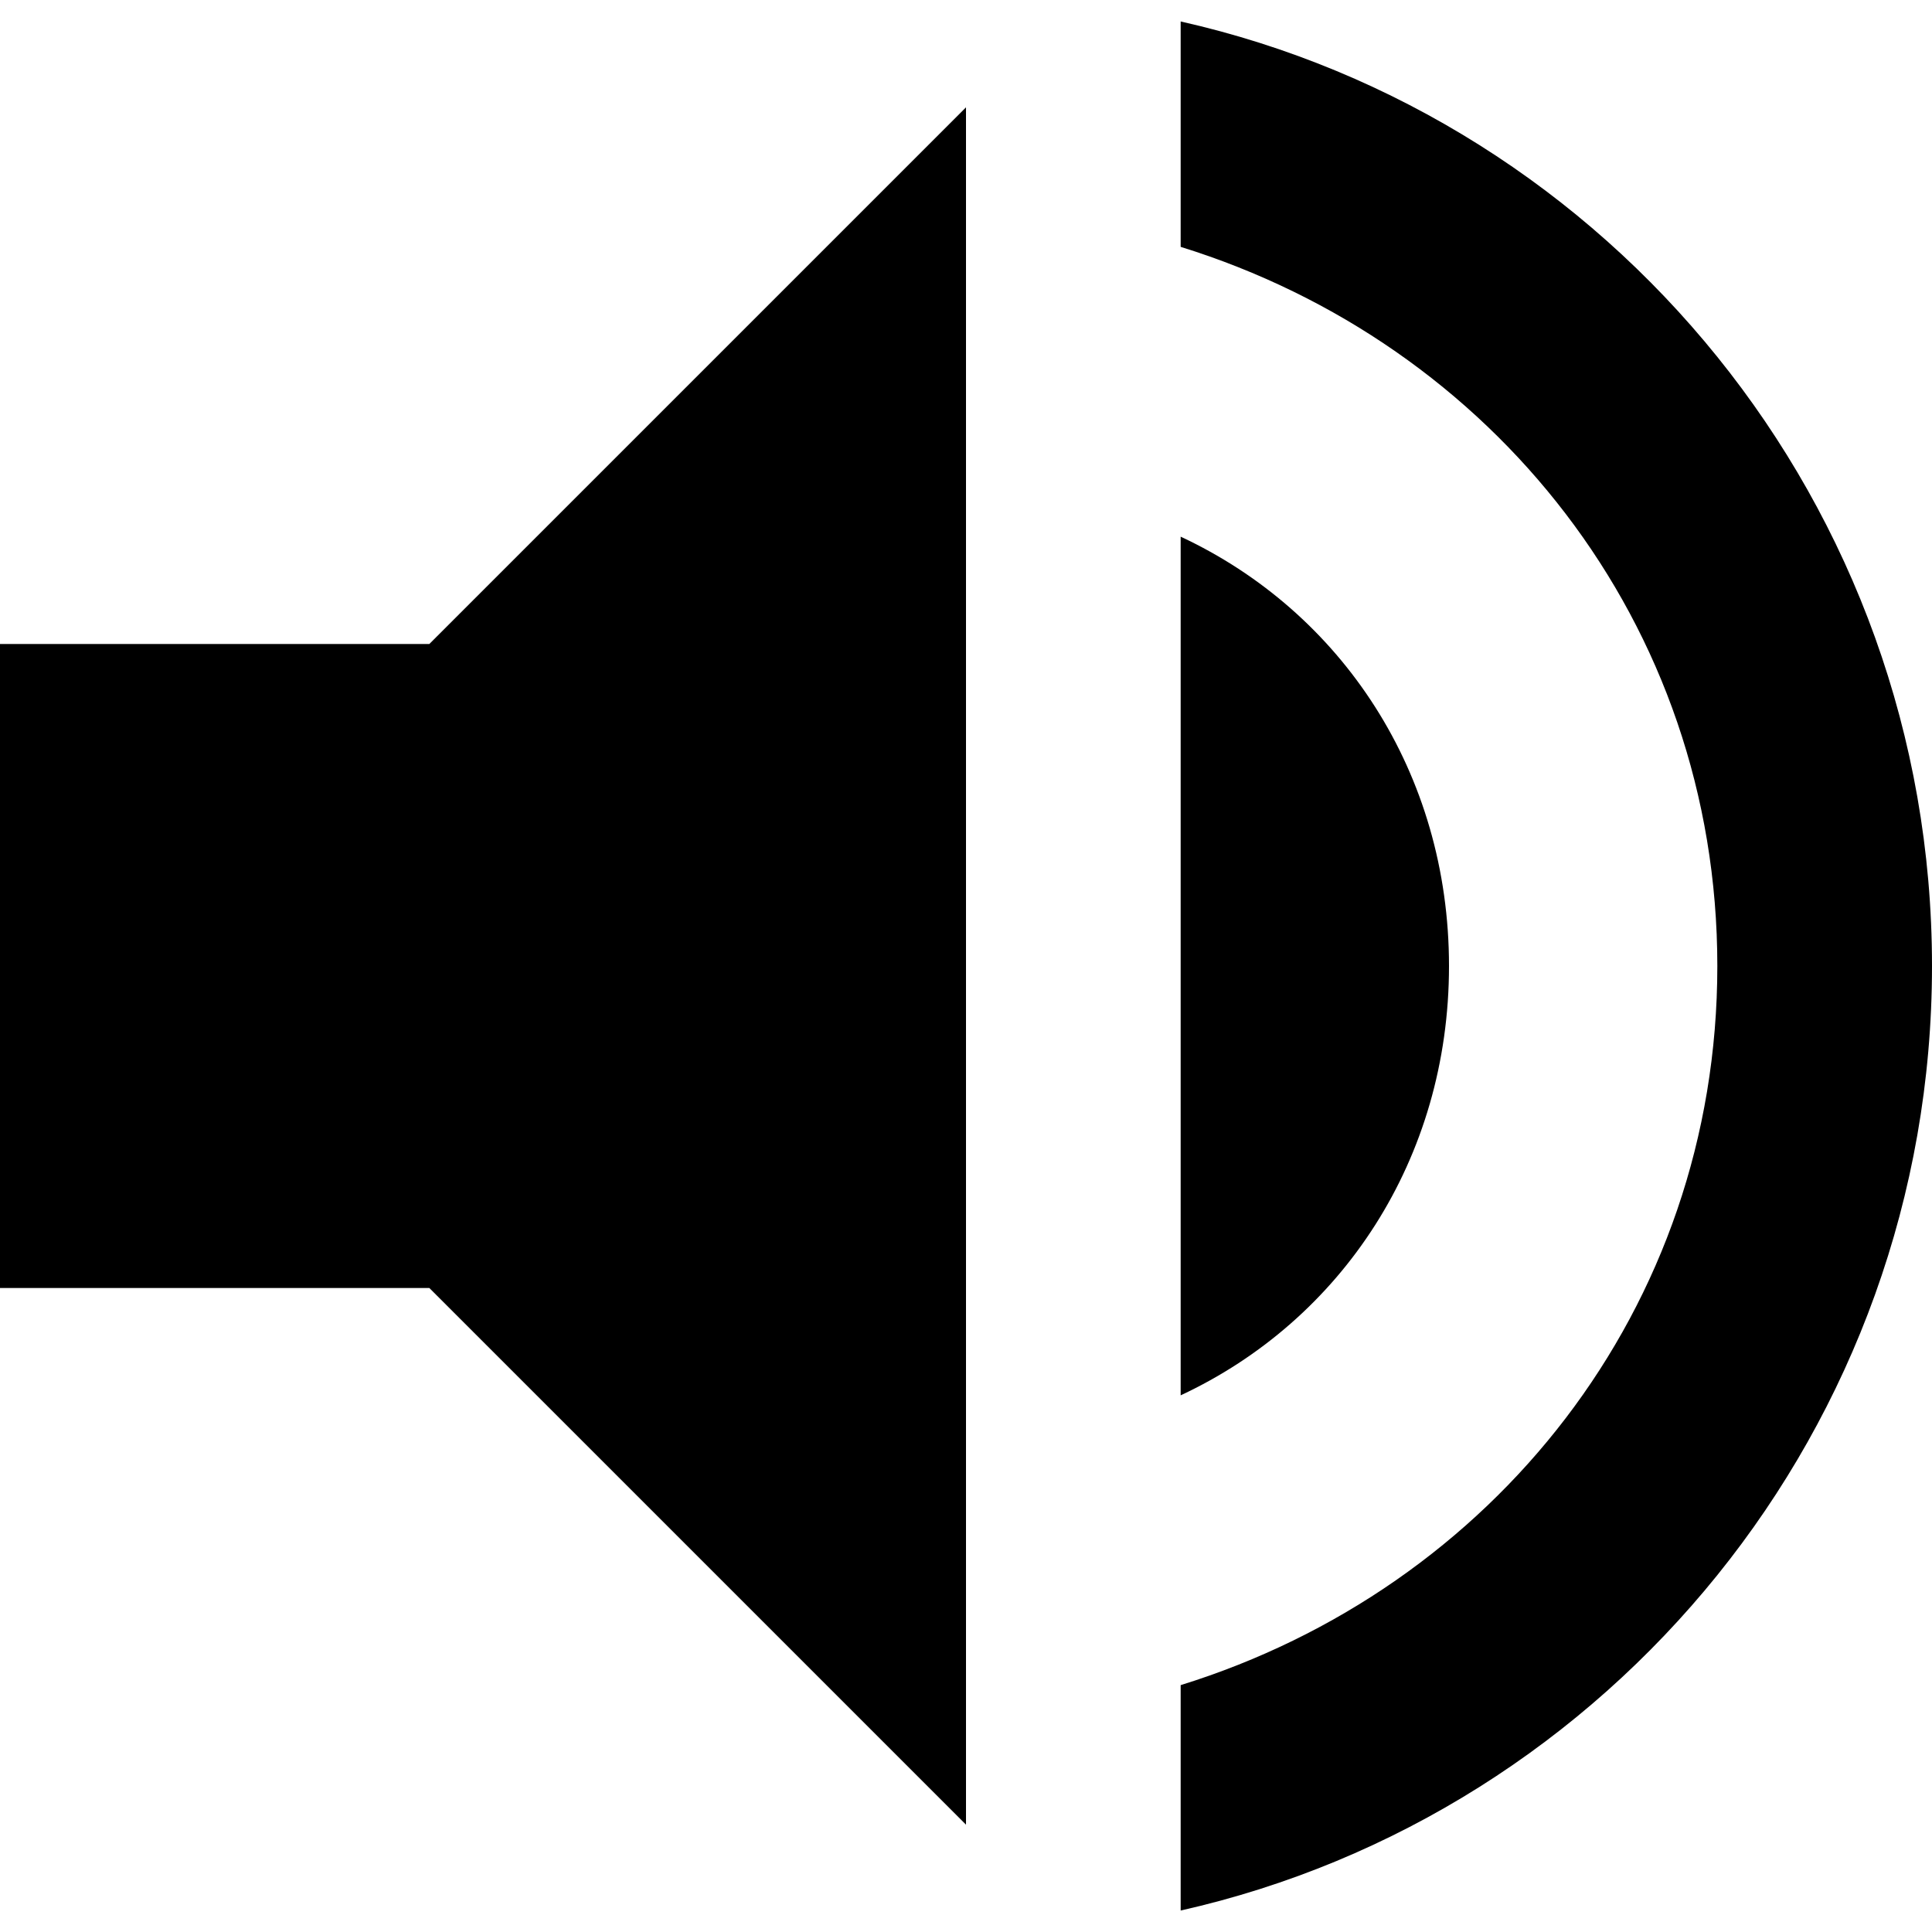
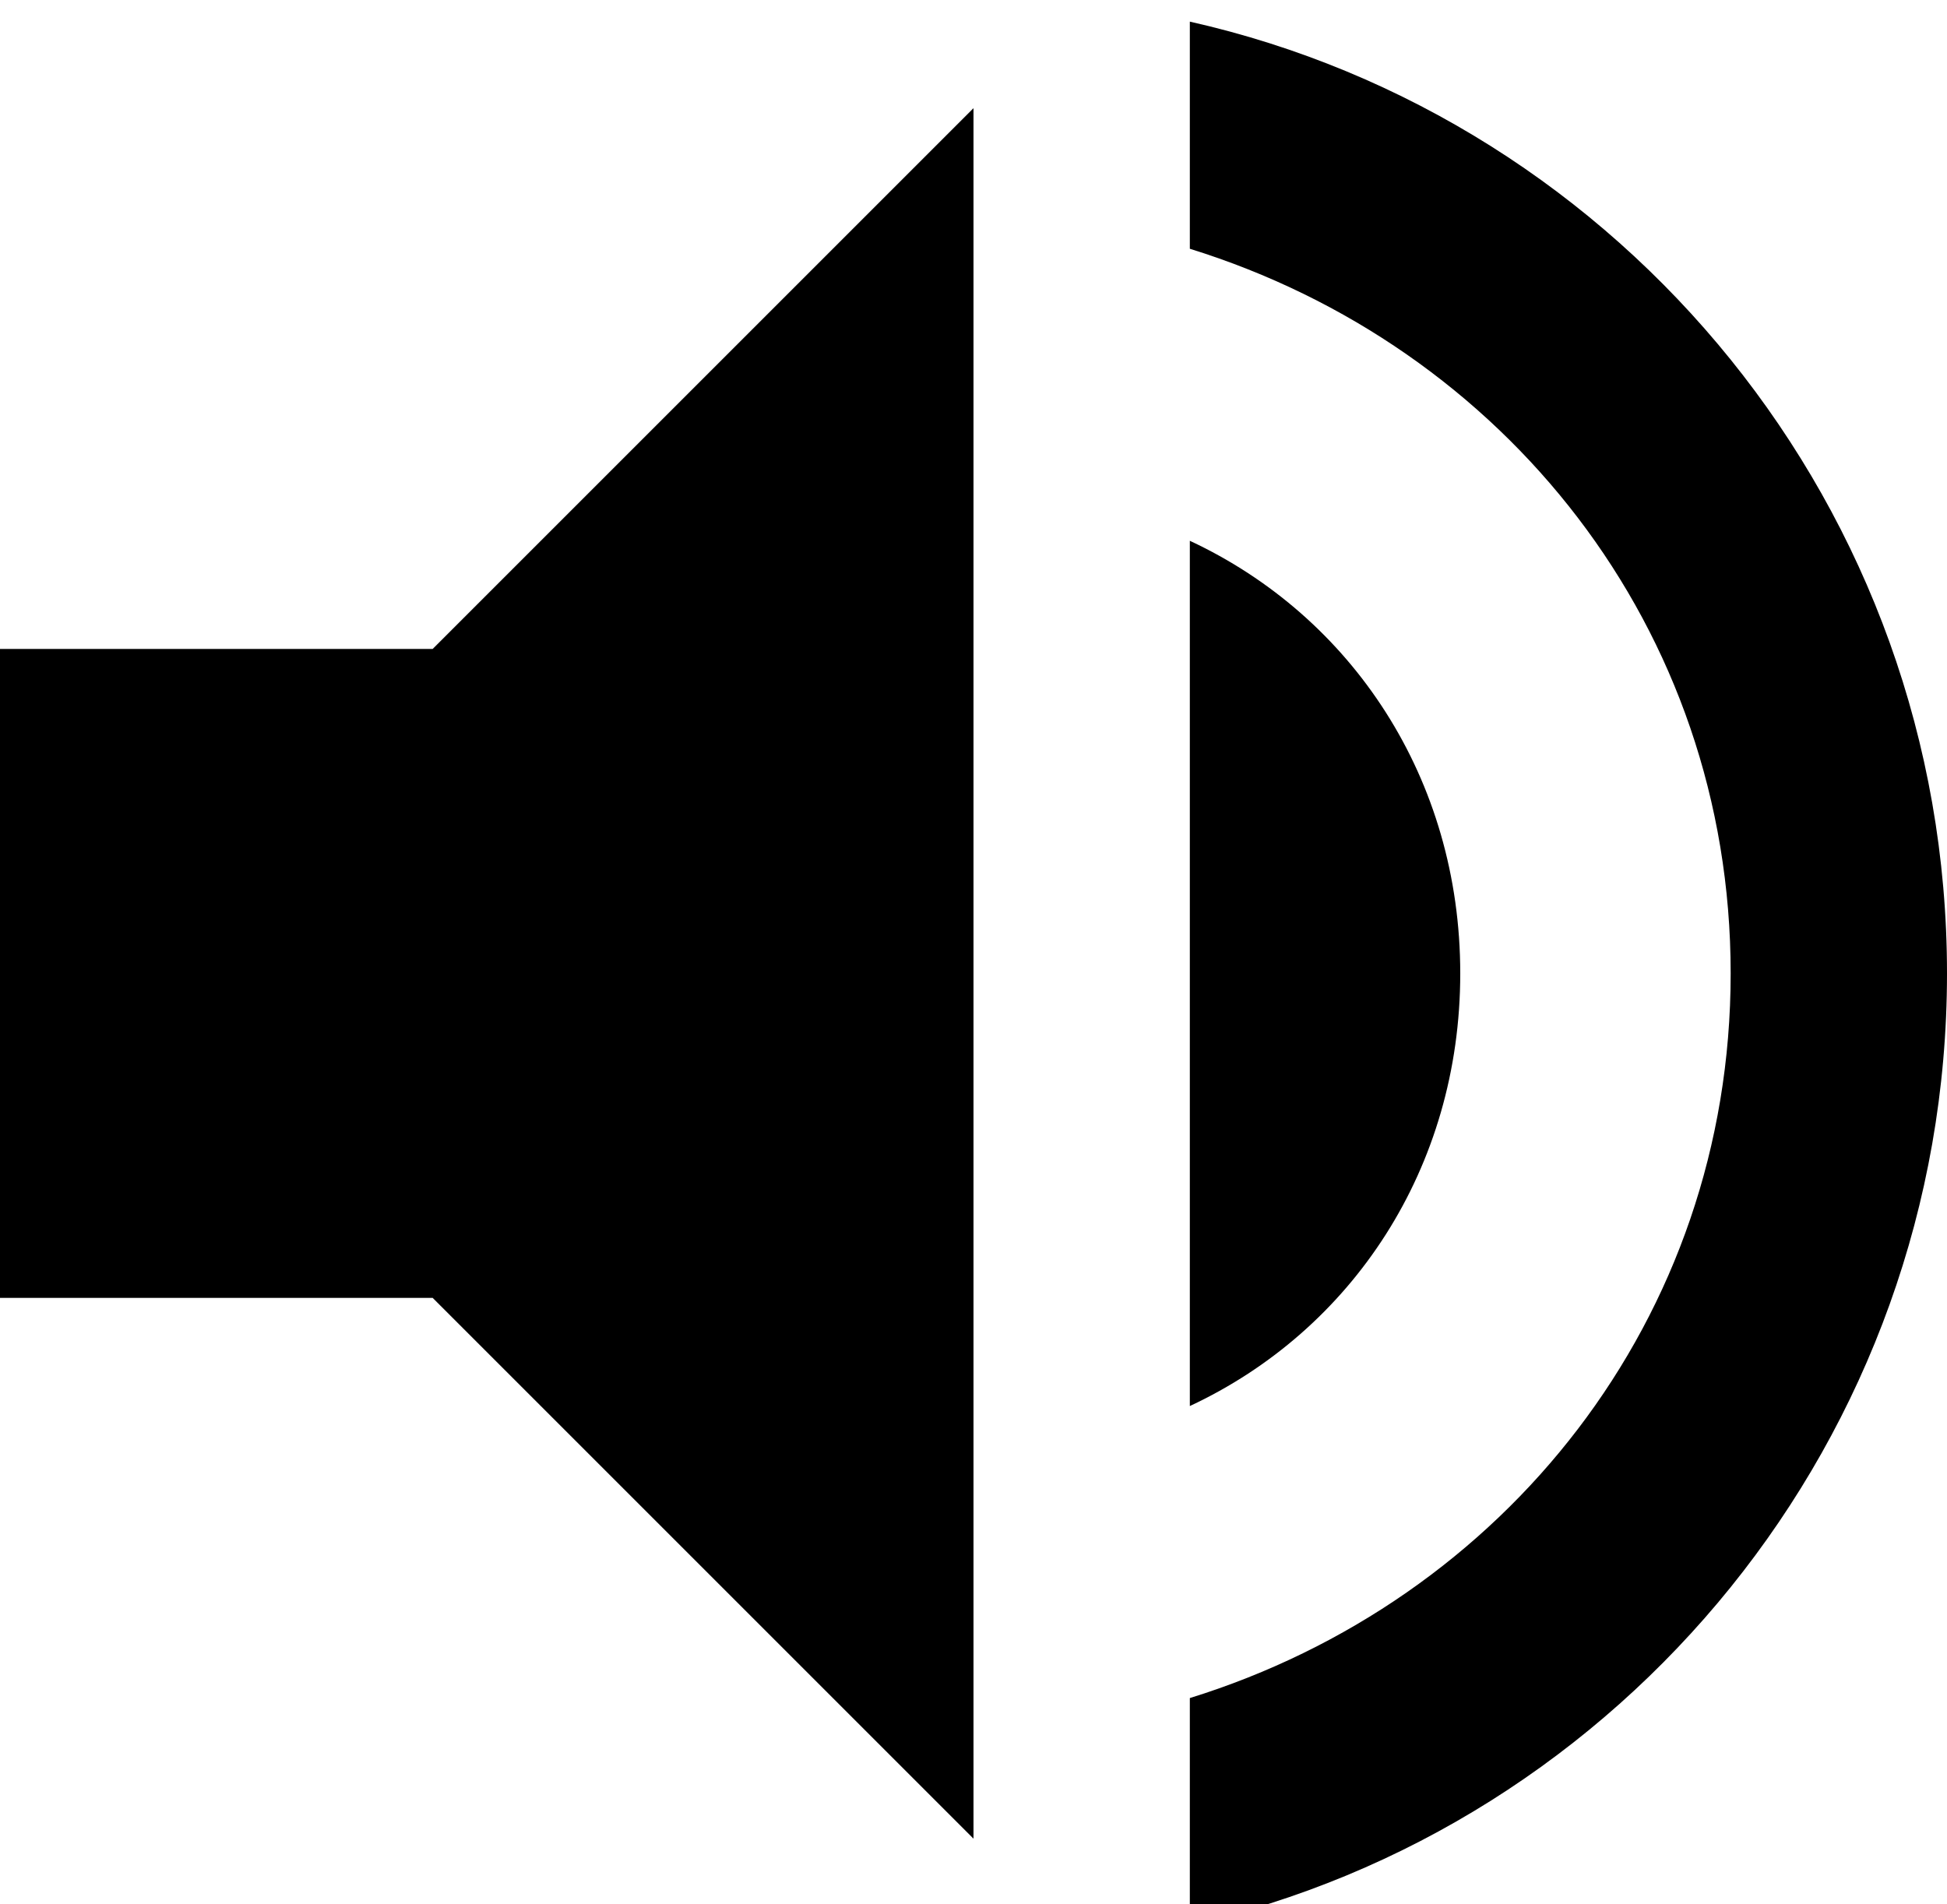
- <svg xmlns="http://www.w3.org/2000/svg" height="18px" version="1.1" viewBox="0 0 18 18" width="18px">
-   <defs />
-   <g fill="none" fill-rule="evenodd" id="Page-1" stroke="none" stroke-width="1">
-     <g fill="#000000" id="Icons-AV" transform="translate(-211, -170)">
-       <g id="volume-up" transform="translate(211, 170)">
-         <path d="M0,6 L0,12 L4,12 L9,17 L9,1 L4,6 L0,6 L0,6 Z M13.5,9 C13.5,7.2 12.5,5.7 11,5 L11,13 C12.5,12.3 13.5,10.8 13.5,9 L13.5,9 Z M11,0.2 L11,2.3 C13.9,3.2 16,5.8 16,9 C16,12.2 13.9,14.8 11,15.7 L11,17.8 C15,16.9 18,13.3 18,9 C18,4.7 15,1.1 11,0.2 L11,0.2 Z" id="Shape" />
-       </g>
-     </g>
-   </g>
+ <svg xmlns="http://www.w3.org/2000/svg">
+   <path d="M0,6 L0,12 L4,12 L9,17 L9,1 L4,6 L0,6 L0,6 Z M13.5,9 C13.5,7.2 12.5,5.7 11,5 L11,13 C12.5,12.3 13.5,10.8 13.5,9 L13.5,9 Z M11,0.2 L11,2.3 C13.9,3.2 16,5.8 16,9 C16,12.2 13.9,14.8 11,15.7 L11,17.8 C15,16.9 18,13.3 18,9 C18,4.7 15,1.1 11,0.2 L11,0.2 Z" id="Shape" />
</svg>
